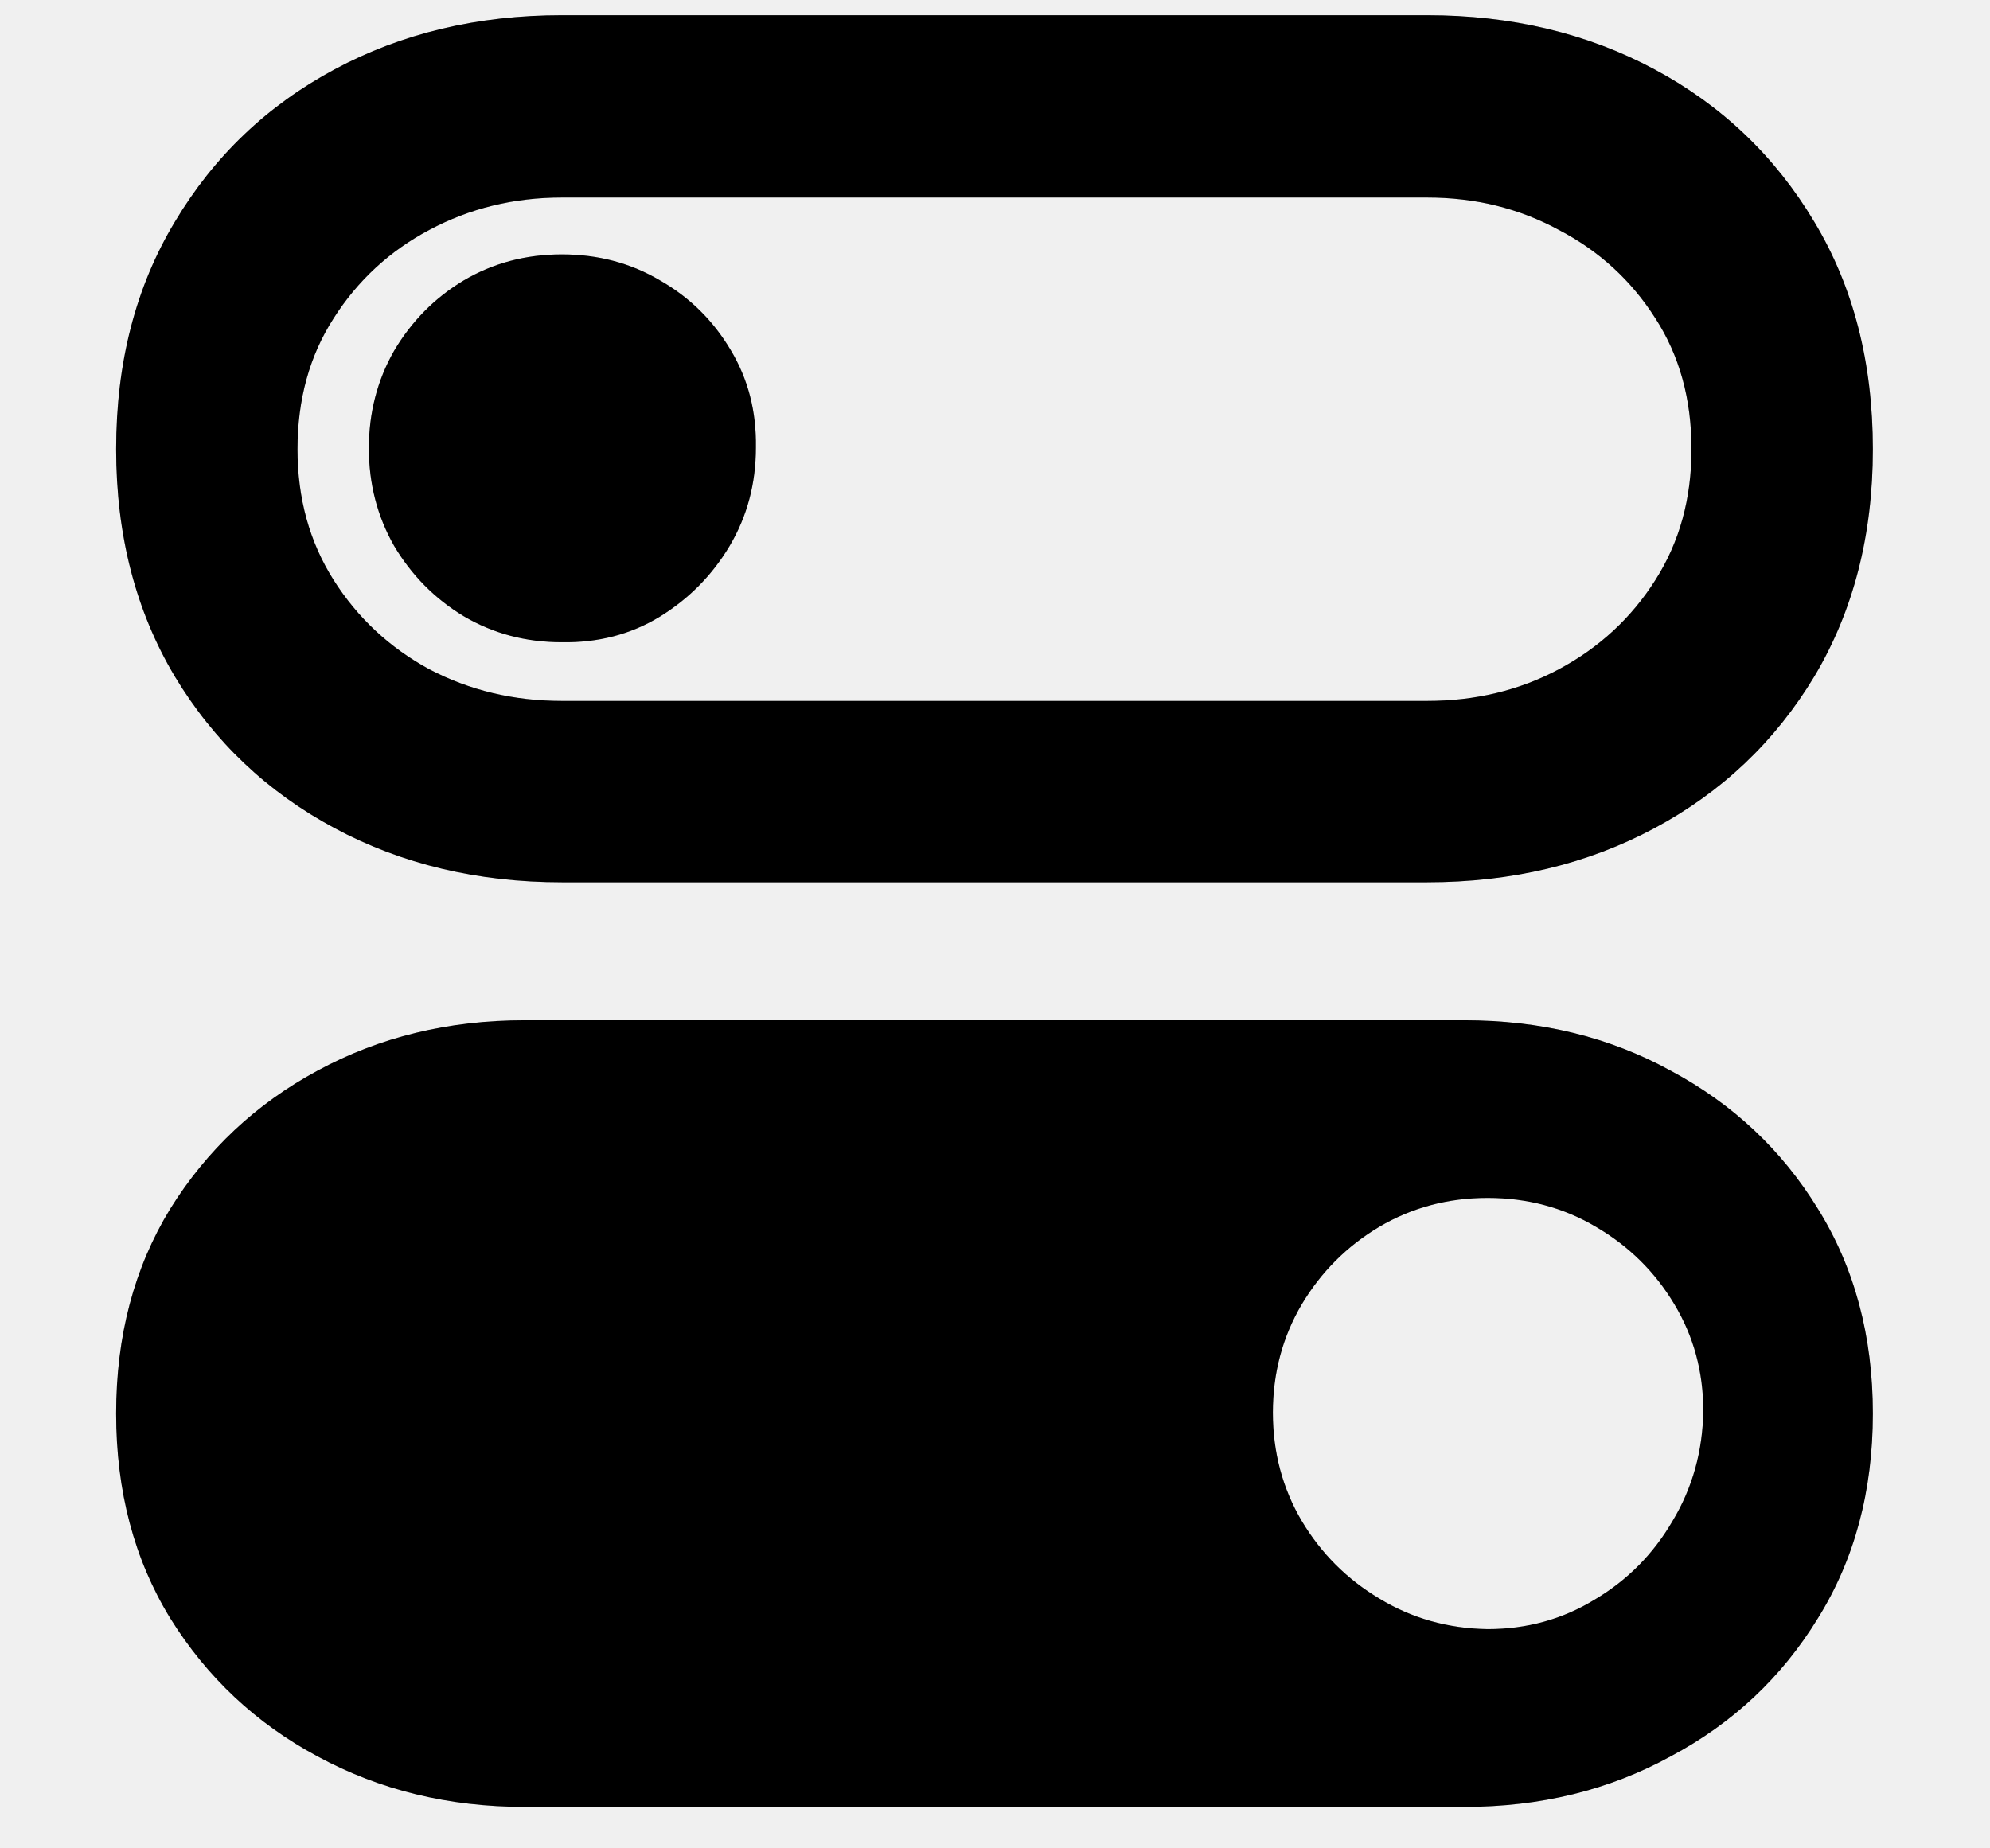
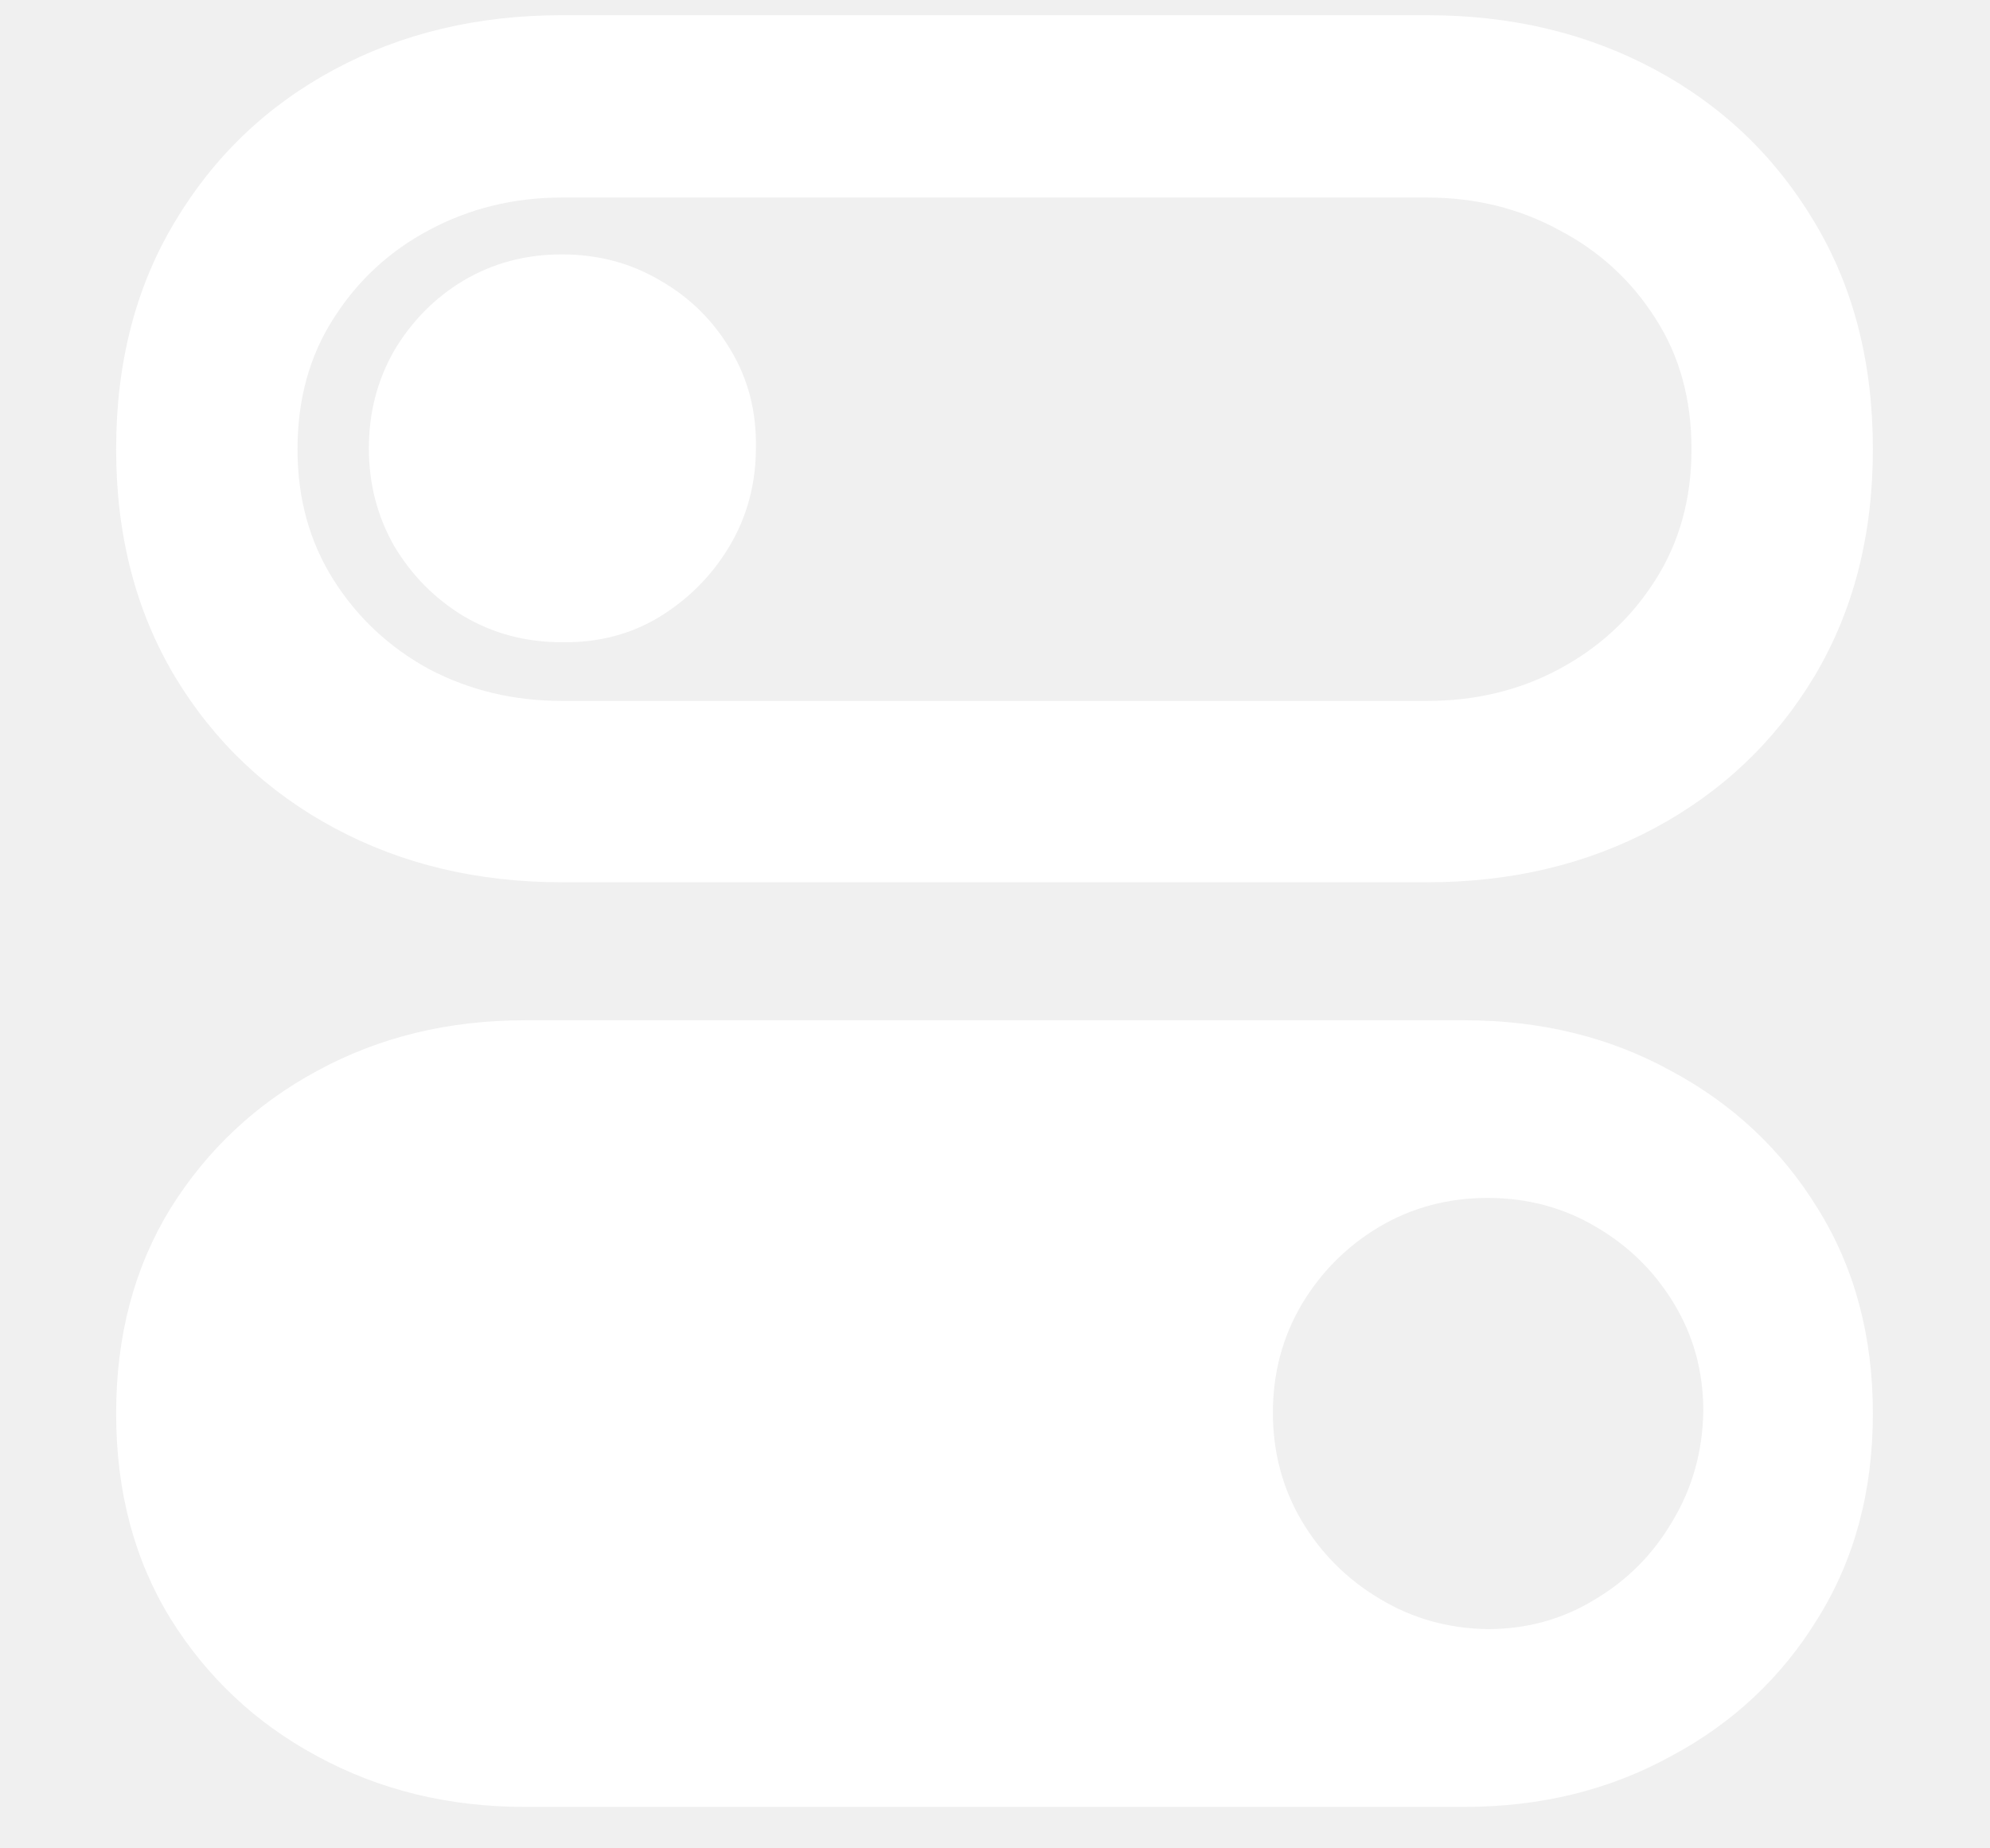
<svg xmlns="http://www.w3.org/2000/svg" width="14" height="13" viewBox="0 0 14 13" fill="none">
-   <path d="M3.693 12.714C3.155 12.714 2.669 12.595 2.233 12.358C1.801 12.126 1.456 11.802 1.198 11.387C0.944 10.973 0.817 10.492 0.817 9.946C0.817 9.4 0.944 8.92 1.198 8.505C1.456 8.091 1.801 7.767 2.233 7.534C2.669 7.297 3.155 7.179 3.693 7.179H10.301C10.838 7.179 11.323 7.297 11.754 7.534C12.19 7.767 12.535 8.091 12.789 8.505C13.047 8.92 13.176 9.4 13.176 9.946C13.176 10.492 13.047 10.973 12.789 11.387C12.535 11.802 12.19 12.126 11.754 12.358C11.323 12.595 10.838 12.714 10.301 12.714H3.693ZM10.466 11.463C10.741 11.463 10.993 11.394 11.221 11.254C11.45 11.118 11.632 10.934 11.767 10.702C11.907 10.469 11.979 10.211 11.983 9.927C11.983 9.652 11.915 9.403 11.78 9.178C11.644 8.95 11.46 8.768 11.227 8.632C10.999 8.497 10.745 8.429 10.466 8.429C10.187 8.429 9.933 8.497 9.704 8.632C9.476 8.768 9.294 8.95 9.158 9.178C9.023 9.407 8.955 9.661 8.955 9.94C8.955 10.219 9.023 10.473 9.158 10.702C9.294 10.93 9.476 11.112 9.704 11.248C9.933 11.387 10.187 11.459 10.466 11.463ZM3.953 6.208C3.361 6.208 2.827 6.081 2.354 5.827C1.88 5.573 1.505 5.217 1.23 4.76C0.955 4.299 0.817 3.766 0.817 3.161C0.817 2.551 0.955 2.018 1.23 1.561C1.505 1.1 1.88 0.742 2.354 0.488C2.827 0.234 3.361 0.107 3.953 0.107H10.04C10.633 0.107 11.166 0.234 11.64 0.488C12.114 0.742 12.489 1.1 12.764 1.561C13.039 2.018 13.176 2.551 13.176 3.161C13.176 3.766 13.039 4.299 12.764 4.76C12.489 5.217 12.114 5.573 11.64 5.827C11.166 6.081 10.633 6.208 10.04 6.208H3.953ZM3.953 4.932H10.04C10.379 4.932 10.688 4.858 10.967 4.709C11.251 4.557 11.477 4.348 11.646 4.081C11.816 3.814 11.9 3.508 11.9 3.161C11.9 2.809 11.816 2.503 11.646 2.24C11.477 1.974 11.251 1.766 10.967 1.618C10.688 1.466 10.379 1.39 10.04 1.39H3.953C3.615 1.39 3.304 1.466 3.02 1.618C2.741 1.766 2.516 1.974 2.347 2.24C2.178 2.503 2.093 2.809 2.093 3.161C2.093 3.508 2.178 3.814 2.347 4.081C2.516 4.348 2.741 4.557 3.02 4.709C3.304 4.858 3.615 4.932 3.953 4.932ZM3.953 4.519C3.699 4.519 3.469 4.458 3.261 4.335C3.058 4.212 2.895 4.047 2.772 3.84C2.654 3.632 2.595 3.404 2.595 3.154C2.595 2.905 2.654 2.676 2.772 2.469C2.895 2.261 3.058 2.096 3.261 1.974C3.469 1.851 3.699 1.79 3.953 1.79C4.207 1.79 4.438 1.851 4.645 1.974C4.852 2.092 5.017 2.255 5.14 2.462C5.263 2.666 5.322 2.894 5.318 3.148C5.318 3.402 5.257 3.632 5.134 3.84C5.011 4.047 4.846 4.214 4.639 4.341C4.436 4.464 4.207 4.523 3.953 4.519Z" fill="black" />
-   <path d="M3.693 12.714C3.155 12.714 2.669 12.595 2.233 12.358C1.801 12.126 1.456 11.802 1.198 11.387C0.944 10.973 0.817 10.492 0.817 9.946C0.817 9.4 0.944 8.92 1.198 8.505C1.456 8.091 1.801 7.767 2.233 7.534C2.669 7.297 3.155 7.179 3.693 7.179H10.301C10.838 7.179 11.323 7.297 11.754 7.534C12.19 7.767 12.535 8.091 12.789 8.505C13.047 8.92 13.176 9.4 13.176 9.946C13.176 10.492 13.047 10.973 12.789 11.387C12.535 11.802 12.19 12.126 11.754 12.358C11.323 12.595 10.838 12.714 10.301 12.714H3.693ZM10.466 11.463C10.741 11.463 10.993 11.394 11.221 11.254C11.45 11.118 11.632 10.934 11.767 10.702C11.907 10.469 11.979 10.211 11.983 9.927C11.983 9.652 11.915 9.403 11.78 9.178C11.644 8.95 11.46 8.768 11.227 8.632C10.999 8.497 10.745 8.429 10.466 8.429C10.187 8.429 9.933 8.497 9.704 8.632C9.476 8.768 9.294 8.95 9.158 9.178C9.023 9.407 8.955 9.661 8.955 9.94C8.955 10.219 9.023 10.473 9.158 10.702C9.294 10.93 9.476 11.112 9.704 11.248C9.933 11.387 10.187 11.459 10.466 11.463ZM3.953 6.208C3.361 6.208 2.827 6.081 2.354 5.827C1.88 5.573 1.505 5.217 1.23 4.76C0.955 4.299 0.817 3.766 0.817 3.161C0.817 2.551 0.955 2.018 1.23 1.561C1.505 1.1 1.88 0.742 2.354 0.488C2.827 0.234 3.361 0.107 3.953 0.107H10.04C10.633 0.107 11.166 0.234 11.64 0.488C12.114 0.742 12.489 1.1 12.764 1.561C13.039 2.018 13.176 2.551 13.176 3.161C13.176 3.766 13.039 4.299 12.764 4.76C12.489 5.217 12.114 5.573 11.64 5.827C11.166 6.081 10.633 6.208 10.04 6.208H3.953ZM3.953 4.932H10.04C10.379 4.932 10.688 4.858 10.967 4.709C11.251 4.557 11.477 4.348 11.646 4.081C11.816 3.814 11.9 3.508 11.9 3.161C11.9 2.809 11.816 2.503 11.646 2.24C11.477 1.974 11.251 1.766 10.967 1.618C10.688 1.466 10.379 1.39 10.04 1.39H3.953C3.615 1.39 3.304 1.466 3.02 1.618C2.741 1.766 2.516 1.974 2.347 2.24C2.178 2.503 2.093 2.809 2.093 3.161C2.093 3.508 2.178 3.814 2.347 4.081C2.516 4.348 2.741 4.557 3.02 4.709C3.304 4.858 3.615 4.932 3.953 4.932ZM3.953 4.519C3.699 4.519 3.469 4.458 3.261 4.335C3.058 4.212 2.895 4.047 2.772 3.84C2.654 3.632 2.595 3.404 2.595 3.154C2.595 2.905 2.654 2.676 2.772 2.469C2.895 2.261 3.058 2.096 3.261 1.974C3.469 1.851 3.699 1.79 3.953 1.79C4.207 1.79 4.438 1.851 4.645 1.974C4.852 2.092 5.017 2.255 5.14 2.462C5.263 2.666 5.322 2.894 5.318 3.148C5.318 3.402 5.257 3.632 5.134 3.84C5.011 4.047 4.846 4.214 4.639 4.341C4.436 4.464 4.207 4.523 3.953 4.519Z" fill="black" fill-opacity="0.2" />
+   <path d="M3.693 12.714C3.155 12.714 2.669 12.595 2.233 12.358C1.801 12.126 1.456 11.802 1.198 11.387C0.944 10.973 0.817 10.492 0.817 9.946C0.817 9.4 0.944 8.92 1.198 8.505C1.456 8.091 1.801 7.767 2.233 7.534C2.669 7.297 3.155 7.179 3.693 7.179H10.301C10.838 7.179 11.323 7.297 11.754 7.534C12.19 7.767 12.535 8.091 12.789 8.505C13.047 8.92 13.176 9.4 13.176 9.946C13.176 10.492 13.047 10.973 12.789 11.387C12.535 11.802 12.19 12.126 11.754 12.358C11.323 12.595 10.838 12.714 10.301 12.714H3.693ZM10.466 11.463C10.741 11.463 10.993 11.394 11.221 11.254C11.45 11.118 11.632 10.934 11.767 10.702C11.907 10.469 11.979 10.211 11.983 9.927C11.983 9.652 11.915 9.403 11.78 9.178C11.644 8.95 11.46 8.768 11.227 8.632C10.999 8.497 10.745 8.429 10.466 8.429C10.187 8.429 9.933 8.497 9.704 8.632C9.476 8.768 9.294 8.95 9.158 9.178C9.023 9.407 8.955 9.661 8.955 9.94C8.955 10.219 9.023 10.473 9.158 10.702C9.294 10.93 9.476 11.112 9.704 11.248C9.933 11.387 10.187 11.459 10.466 11.463ZM3.953 6.208C3.361 6.208 2.827 6.081 2.354 5.827C1.88 5.573 1.505 5.217 1.23 4.76C0.955 4.299 0.817 3.766 0.817 3.161C0.817 2.551 0.955 2.018 1.23 1.561C1.505 1.1 1.88 0.742 2.354 0.488C2.827 0.234 3.361 0.107 3.953 0.107H10.04C10.633 0.107 11.166 0.234 11.64 0.488C12.114 0.742 12.489 1.1 12.764 1.561C13.039 2.018 13.176 2.551 13.176 3.161C13.176 3.766 13.039 4.299 12.764 4.76C12.489 5.217 12.114 5.573 11.64 5.827C11.166 6.081 10.633 6.208 10.04 6.208H3.953ZM3.953 4.932H10.04C10.379 4.932 10.688 4.858 10.967 4.709C11.251 4.557 11.477 4.348 11.646 4.081C11.816 3.814 11.9 3.508 11.9 3.161C11.9 2.809 11.816 2.503 11.646 2.24C11.477 1.974 11.251 1.766 10.967 1.618C10.688 1.466 10.379 1.39 10.04 1.39H3.953C3.615 1.39 3.304 1.466 3.02 1.618C2.741 1.766 2.516 1.974 2.347 2.24C2.178 2.503 2.093 2.809 2.093 3.161C2.093 3.508 2.178 3.814 2.347 4.081C2.516 4.348 2.741 4.557 3.02 4.709C3.304 4.858 3.615 4.932 3.953 4.932ZM3.953 4.519C3.699 4.519 3.469 4.458 3.261 4.335C3.058 4.212 2.895 4.047 2.772 3.84C2.654 3.632 2.595 3.404 2.595 3.154C2.595 2.905 2.654 2.676 2.772 2.469C2.895 2.261 3.058 2.096 3.261 1.974C3.469 1.851 3.699 1.79 3.953 1.79C4.207 1.79 4.438 1.851 4.645 1.974C4.852 2.092 5.017 2.255 5.14 2.462C5.263 2.666 5.322 2.894 5.318 3.148C5.318 3.402 5.257 3.632 5.134 3.84C5.011 4.047 4.846 4.214 4.639 4.341C4.436 4.464 4.207 4.523 3.953 4.519Z" fill="white" />
+   <path d="M3.693 12.714C3.155 12.714 2.669 12.595 2.233 12.358C1.801 12.126 1.456 11.802 1.198 11.387C0.944 10.973 0.817 10.492 0.817 9.946C0.817 9.4 0.944 8.92 1.198 8.505C1.456 8.091 1.801 7.767 2.233 7.534C2.669 7.297 3.155 7.179 3.693 7.179H10.301C10.838 7.179 11.323 7.297 11.754 7.534C12.19 7.767 12.535 8.091 12.789 8.505C13.047 8.92 13.176 9.4 13.176 9.946C13.176 10.492 13.047 10.973 12.789 11.387C12.535 11.802 12.19 12.126 11.754 12.358C11.323 12.595 10.838 12.714 10.301 12.714H3.693ZM10.466 11.463C10.741 11.463 10.993 11.394 11.221 11.254C11.45 11.118 11.632 10.934 11.767 10.702C11.907 10.469 11.979 10.211 11.983 9.927C11.983 9.652 11.915 9.403 11.78 9.178C11.644 8.95 11.46 8.768 11.227 8.632C10.999 8.497 10.745 8.429 10.466 8.429C10.187 8.429 9.933 8.497 9.704 8.632C9.476 8.768 9.294 8.95 9.158 9.178C9.023 9.407 8.955 9.661 8.955 9.94C8.955 10.219 9.023 10.473 9.158 10.702C9.294 10.93 9.476 11.112 9.704 11.248C9.933 11.387 10.187 11.459 10.466 11.463ZM3.953 6.208C3.361 6.208 2.827 6.081 2.354 5.827C1.88 5.573 1.505 5.217 1.23 4.76C0.955 4.299 0.817 3.766 0.817 3.161C0.817 2.551 0.955 2.018 1.23 1.561C1.505 1.1 1.88 0.742 2.354 0.488C2.827 0.234 3.361 0.107 3.953 0.107H10.04C10.633 0.107 11.166 0.234 11.64 0.488C12.114 0.742 12.489 1.1 12.764 1.561C13.039 2.018 13.176 2.551 13.176 3.161C13.176 3.766 13.039 4.299 12.764 4.76C12.489 5.217 12.114 5.573 11.64 5.827C11.166 6.081 10.633 6.208 10.04 6.208H3.953ZM3.953 4.932H10.04C10.379 4.932 10.688 4.858 10.967 4.709C11.251 4.557 11.477 4.348 11.646 4.081C11.816 3.814 11.9 3.508 11.9 3.161C11.9 2.809 11.816 2.503 11.646 2.24C11.477 1.974 11.251 1.766 10.967 1.618C10.688 1.466 10.379 1.39 10.04 1.39H3.953C3.615 1.39 3.304 1.466 3.02 1.618C2.741 1.766 2.516 1.974 2.347 2.24C2.178 2.503 2.093 2.809 2.093 3.161C2.093 3.508 2.178 3.814 2.347 4.081C2.516 4.348 2.741 4.557 3.02 4.709C3.304 4.858 3.615 4.932 3.953 4.932ZM3.953 4.519C3.699 4.519 3.469 4.458 3.261 4.335C3.058 4.212 2.895 4.047 2.772 3.84C2.654 3.632 2.595 3.404 2.595 3.154C2.595 2.905 2.654 2.676 2.772 2.469C2.895 2.261 3.058 2.096 3.261 1.974C3.469 1.851 3.699 1.79 3.953 1.79C4.207 1.79 4.438 1.851 4.645 1.974C4.852 2.092 5.017 2.255 5.14 2.462C5.263 2.666 5.322 2.894 5.318 3.148C5.318 3.402 5.257 3.632 5.134 3.84C5.011 4.047 4.846 4.214 4.639 4.341C4.436 4.464 4.207 4.523 3.953 4.519Z" fill="bwhitelwhiteack" fill-opacity="0.2" />
</svg>
